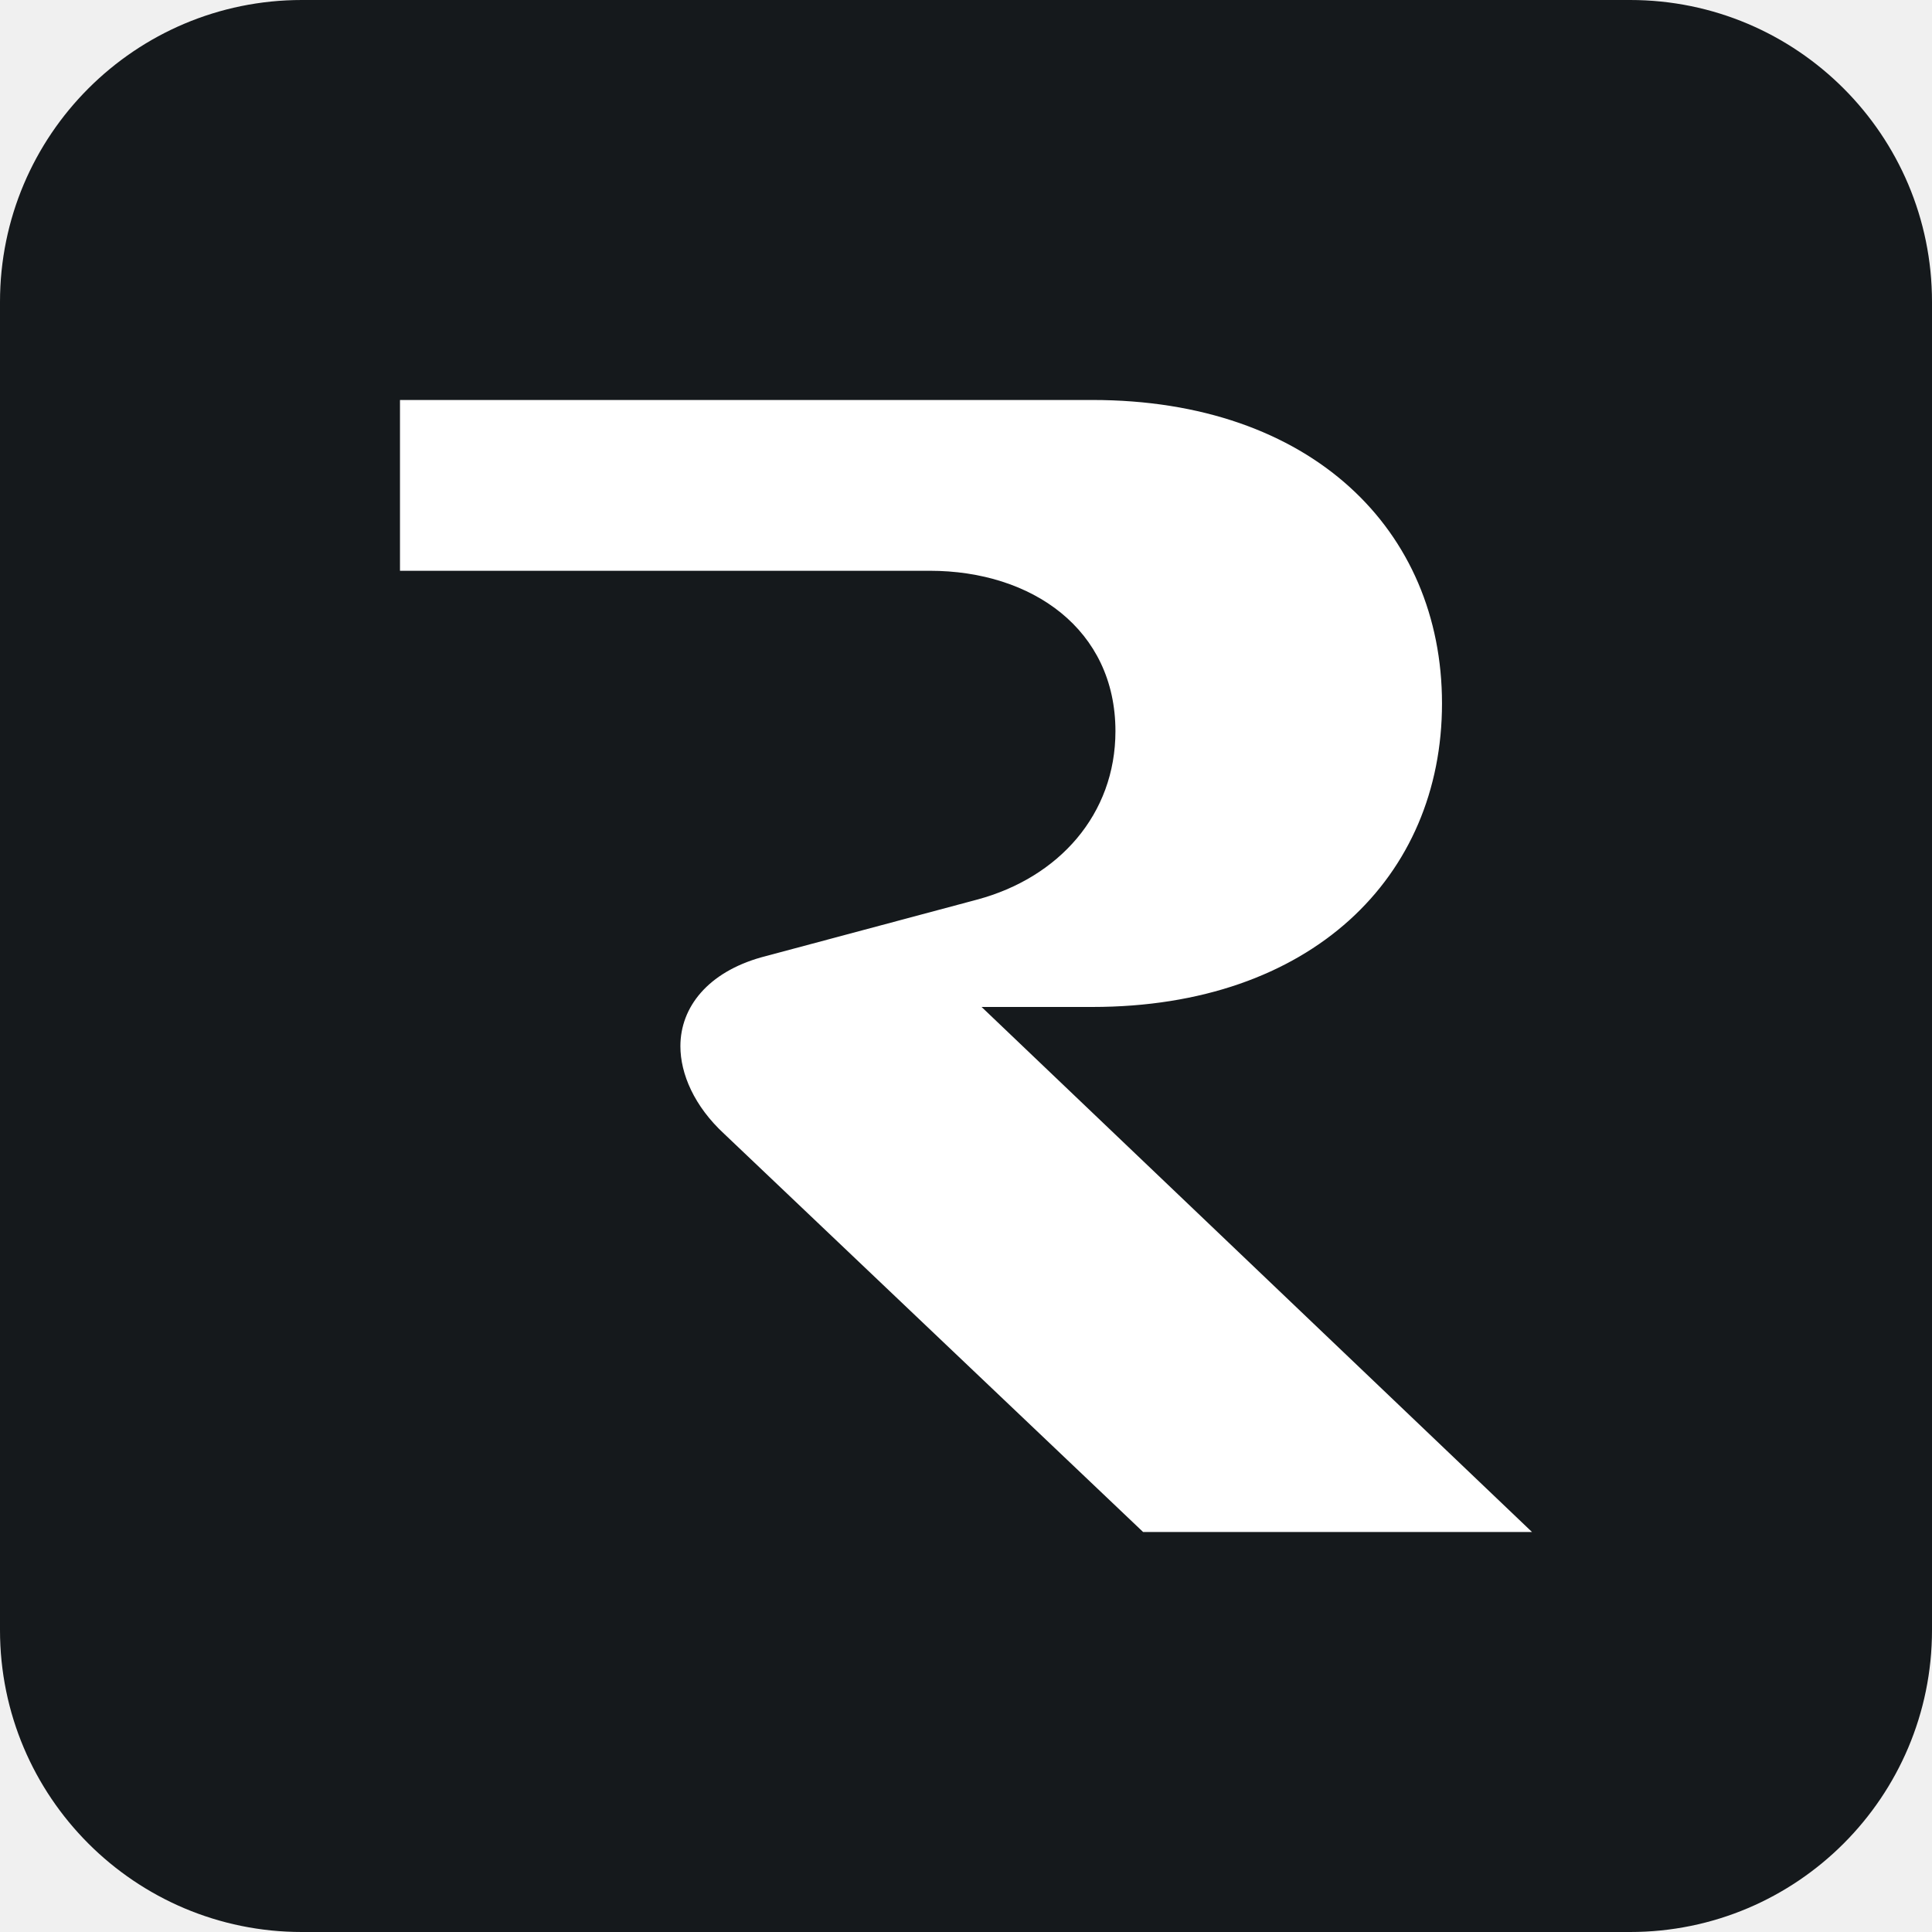
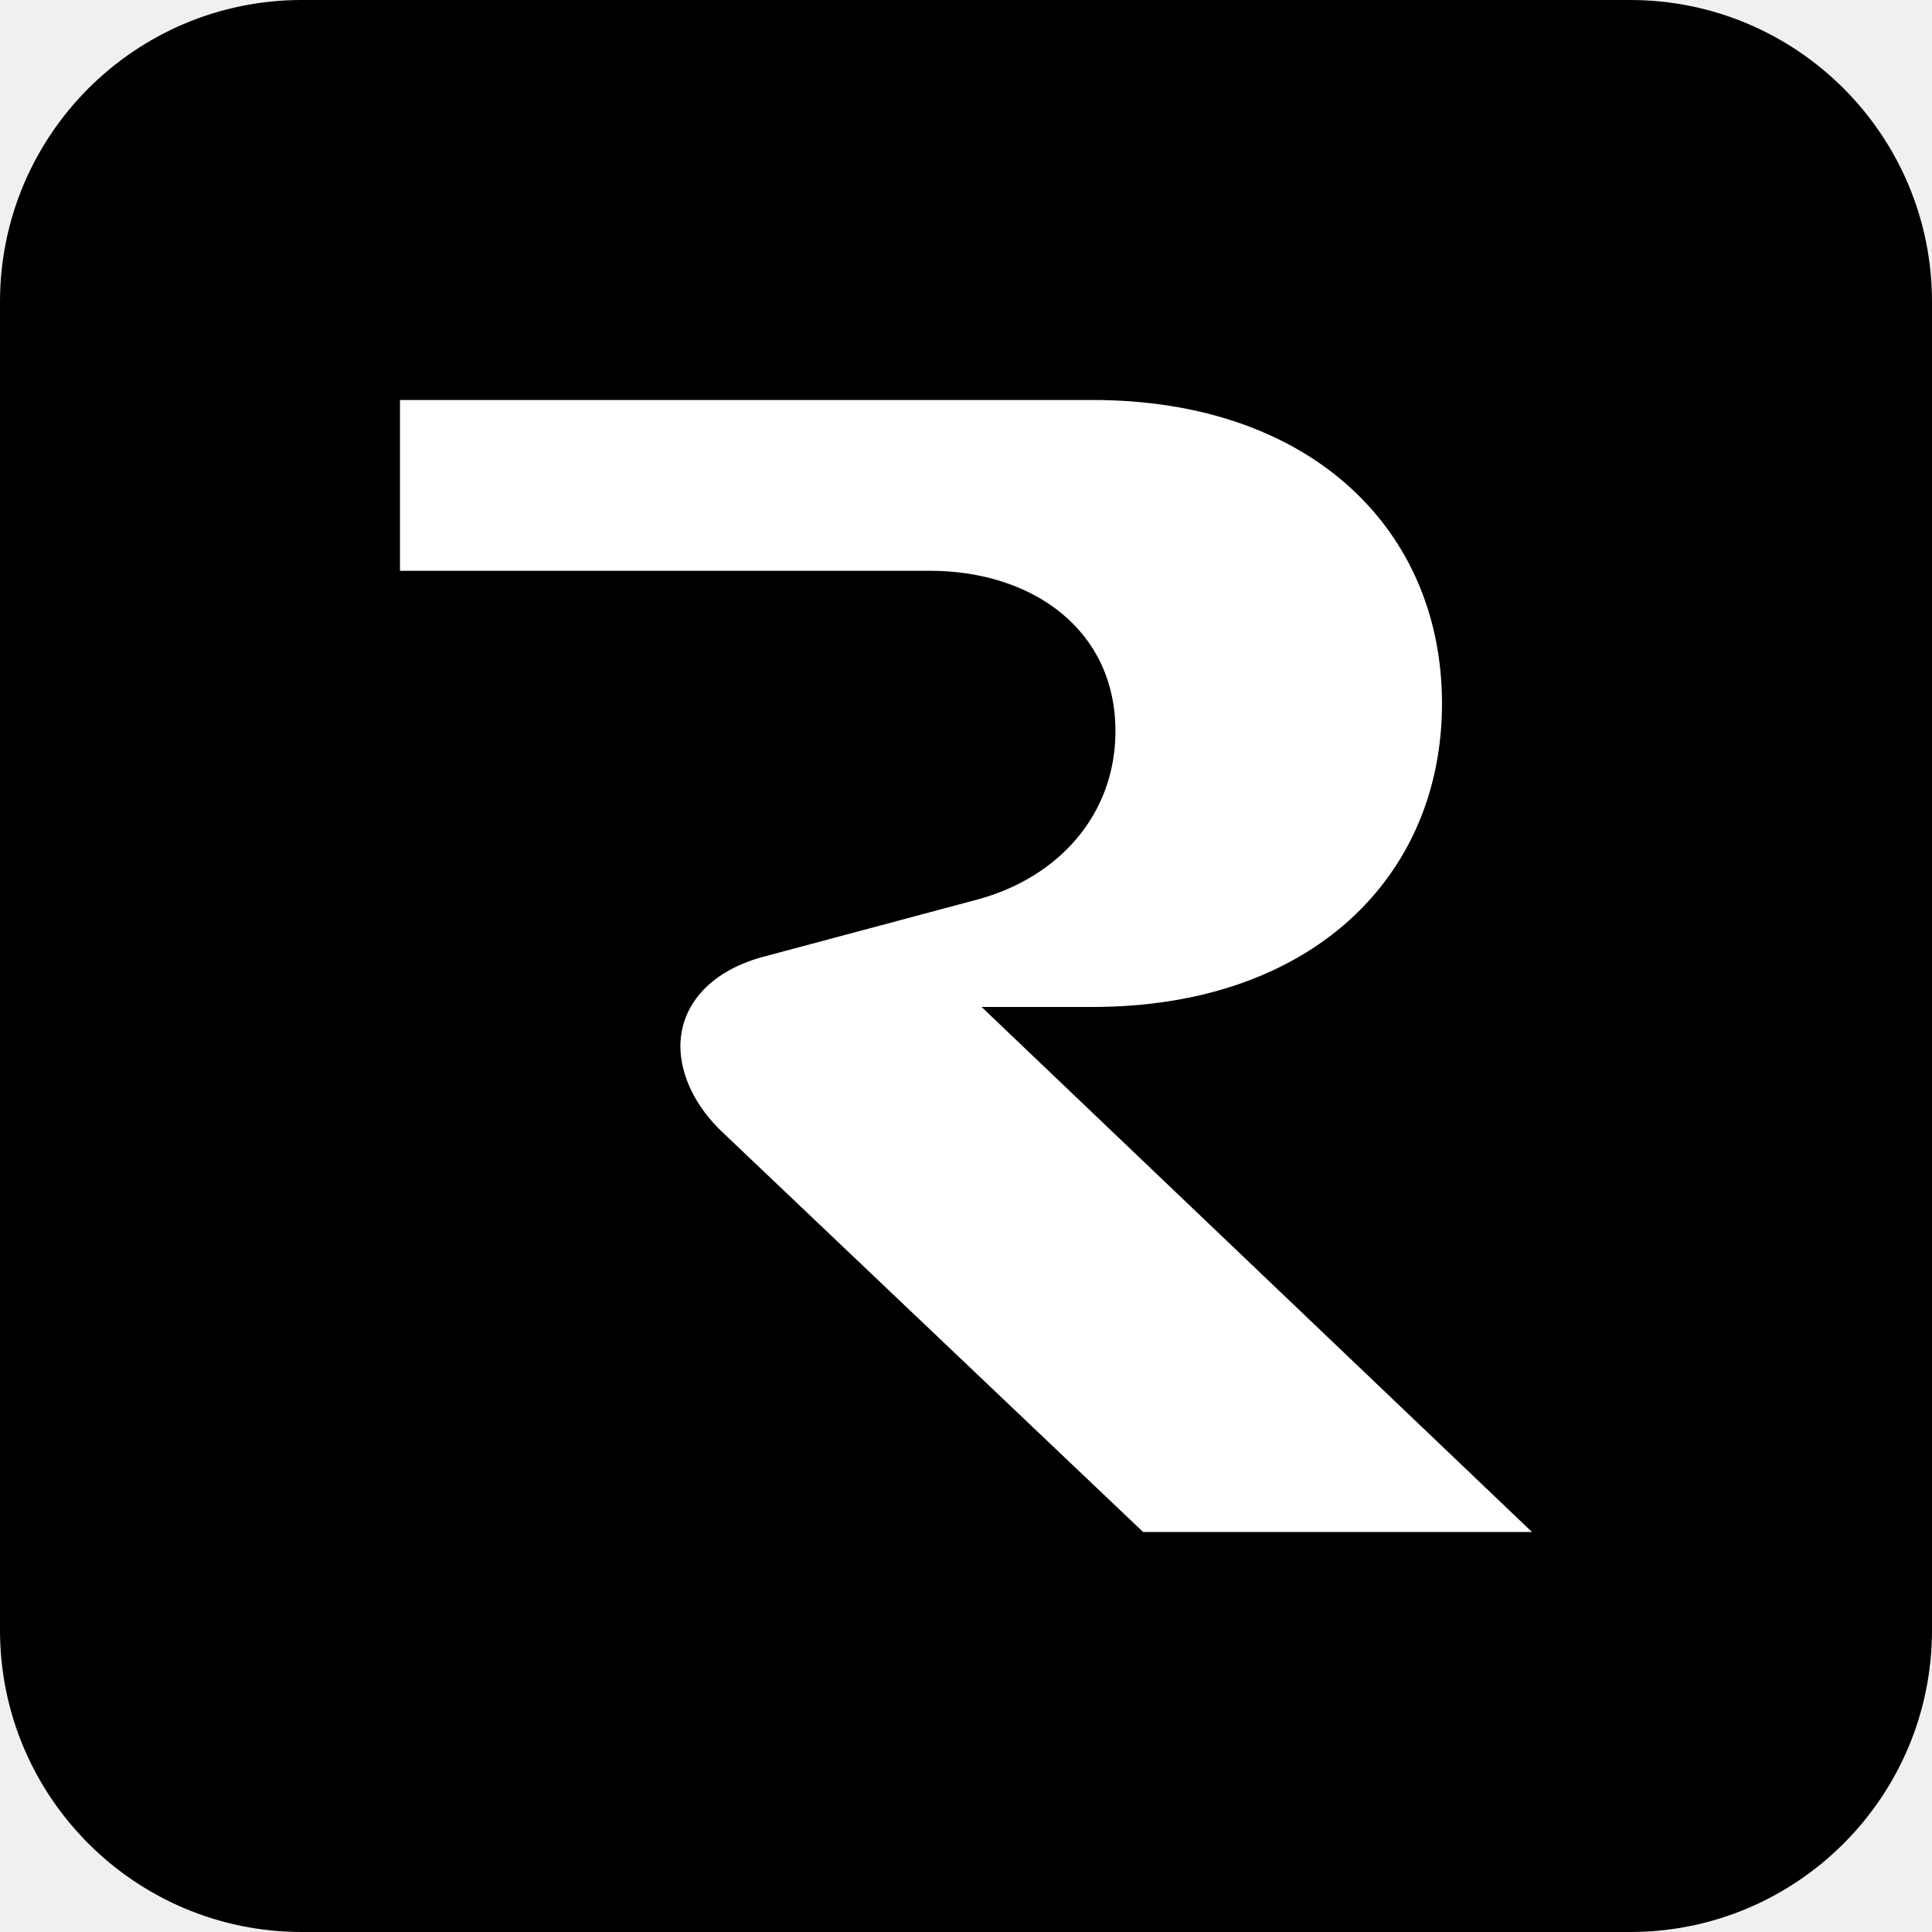
- <svg xmlns="http://www.w3.org/2000/svg" width="256" height="256" title="Resend" viewBox="0 0 256 256" fill="none" id="resend">
-   <style>
- #resend {
-     rect {fill: #15191C}
-     path {fill: #FFFFFF}
- 
-     @media (prefers-color-scheme: light) {
-         rect {fill: #F4F2ED}
-         path {fill: #212121}
-     }
- }
- </style>
-   <rect width="256" height="256" rx="40" fill="#15191C" />
+ <svg xmlns="http://www.w3.org/2000/svg" width="256" height="256" title="Resend" viewBox="0 0 256 256" fill="none">
+   <rect width="256" height="256" rx="40" fill="#000000" />
  <path d="M144.743 53C173.795 53 191.072 70.278 191.072 93.214C191.072 116.149 173.795 133.427 144.743 133.427H130.064L203 203H151.47L95.966 150.247C91.991 146.579 90.156 142.297 90.156 138.628C90.156 133.429 93.826 128.841 100.86 126.854L129.452 119.208C140.308 116.302 147.802 107.892 147.802 96.883C147.8 83.428 136.791 75.63 123.183 75.63H53V53H144.743Z" fill="#FFFFFF" />
</svg>
